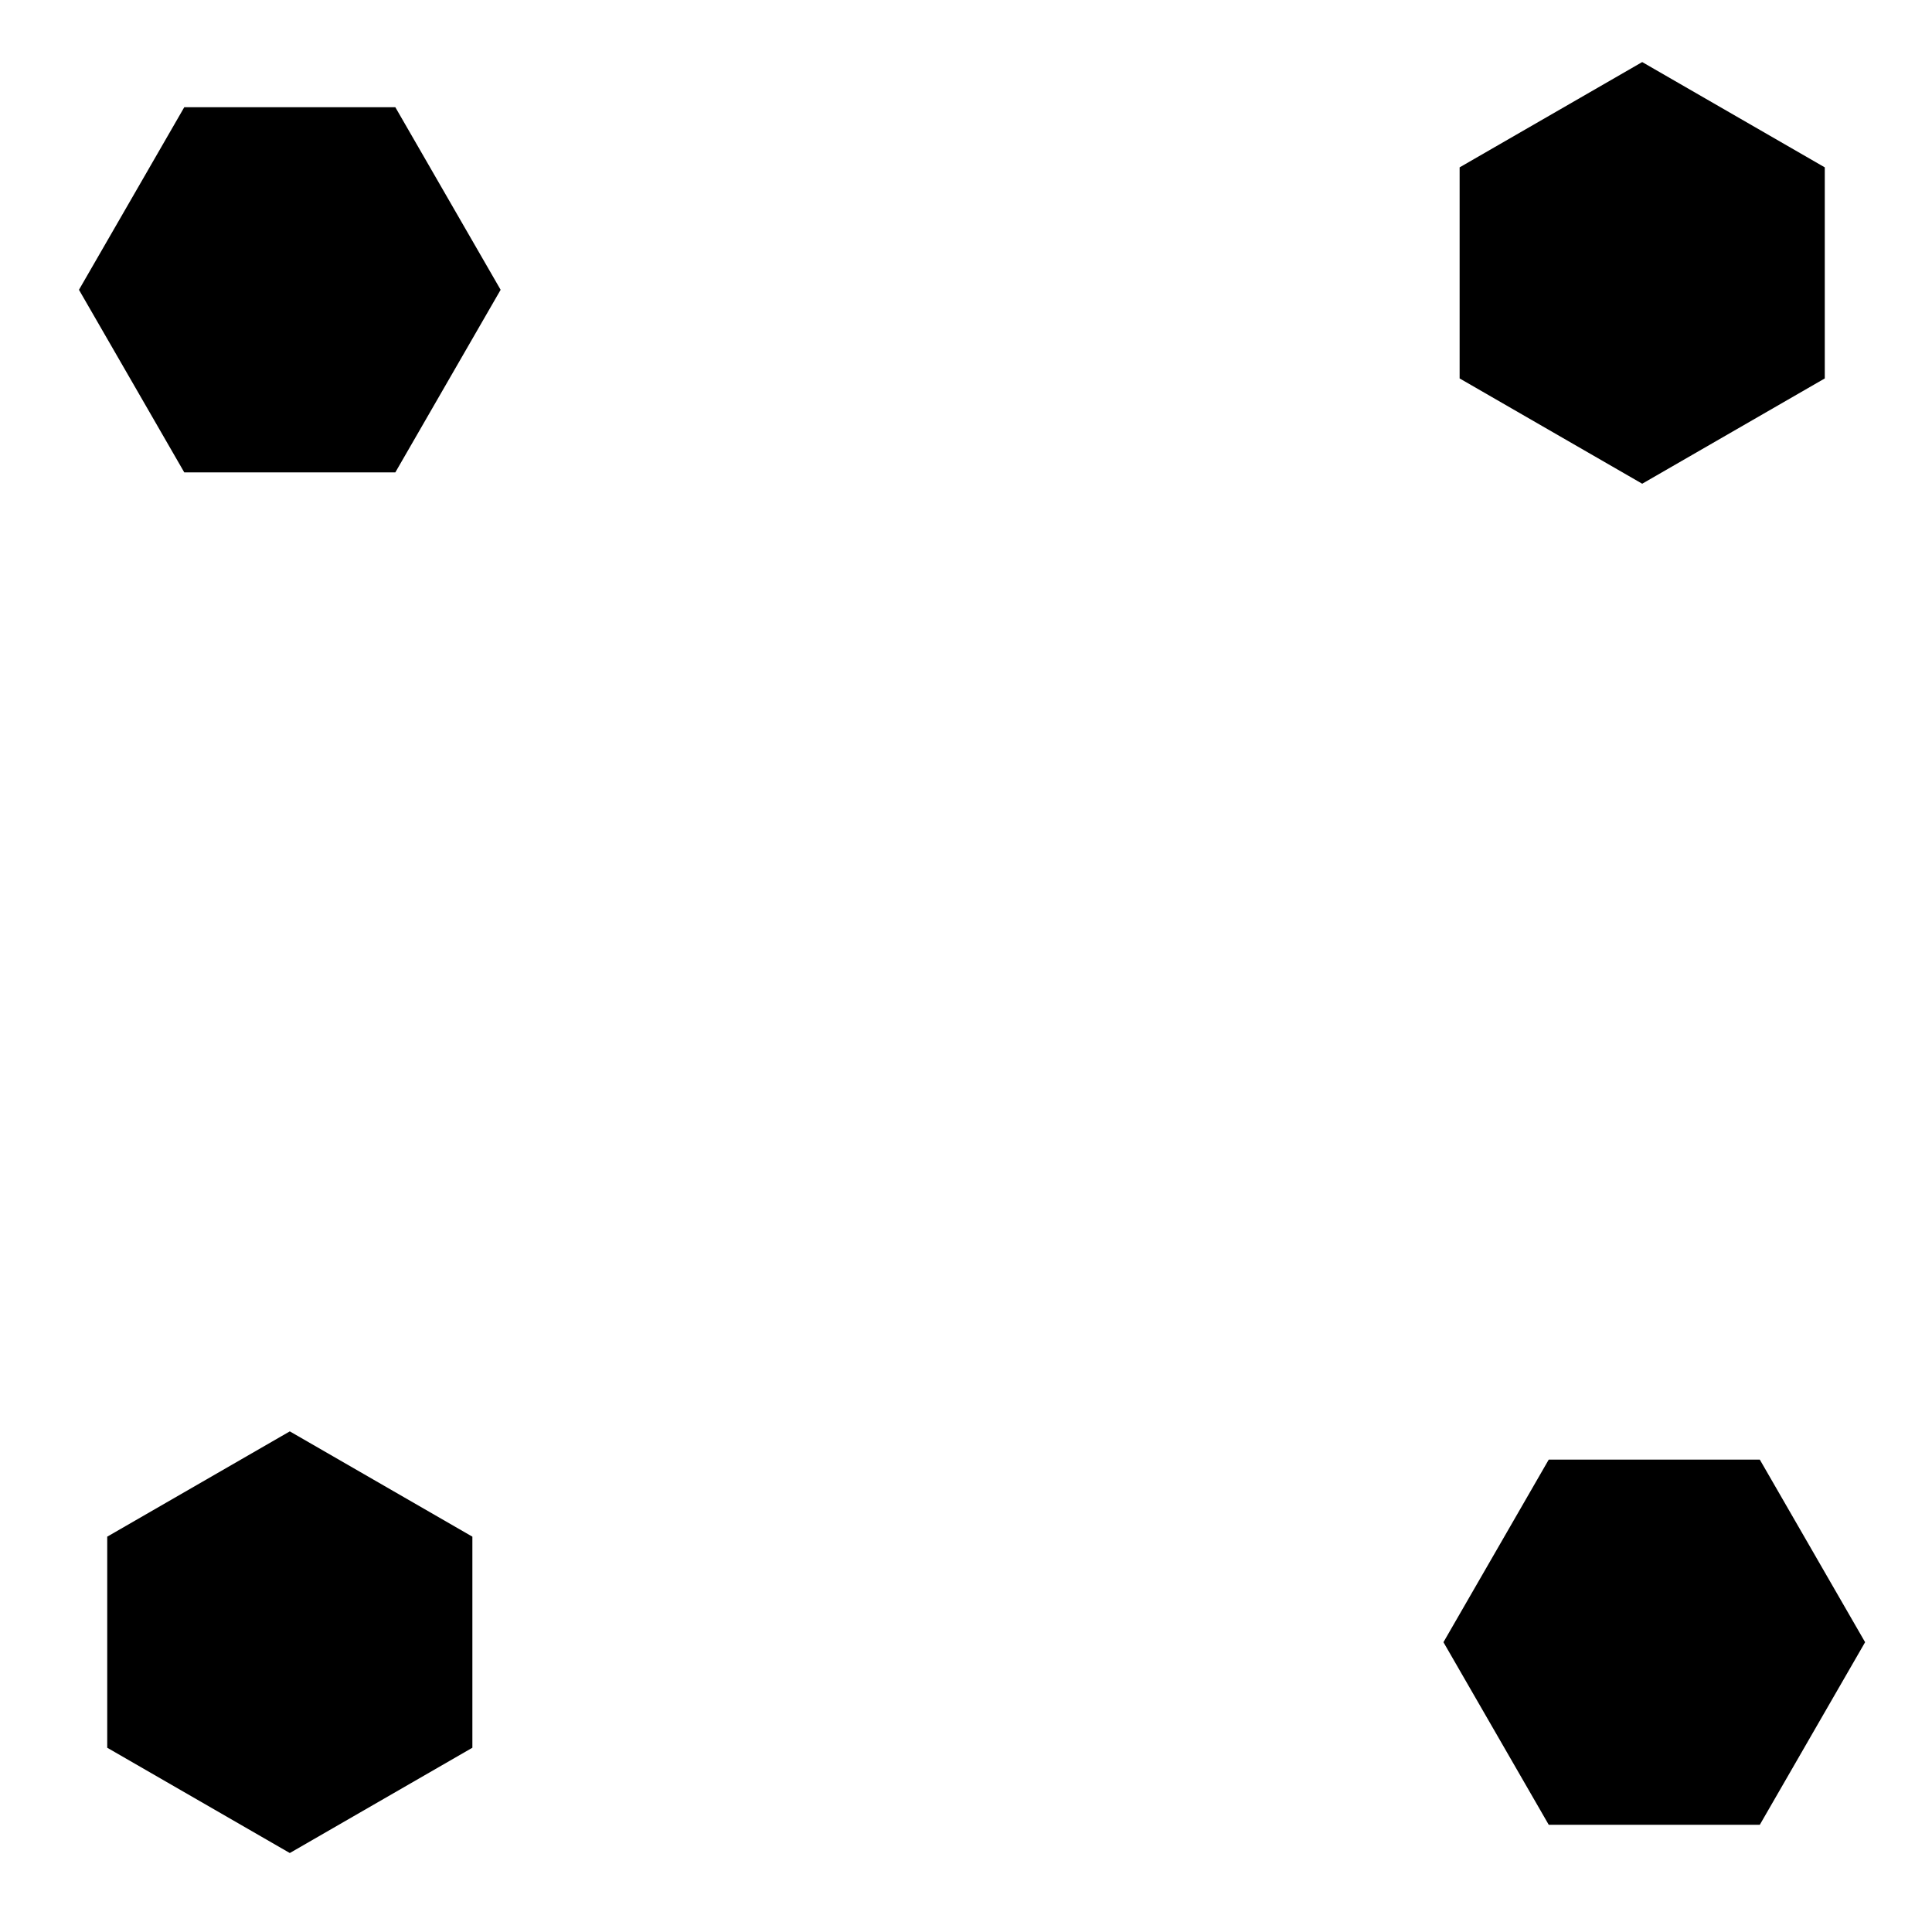
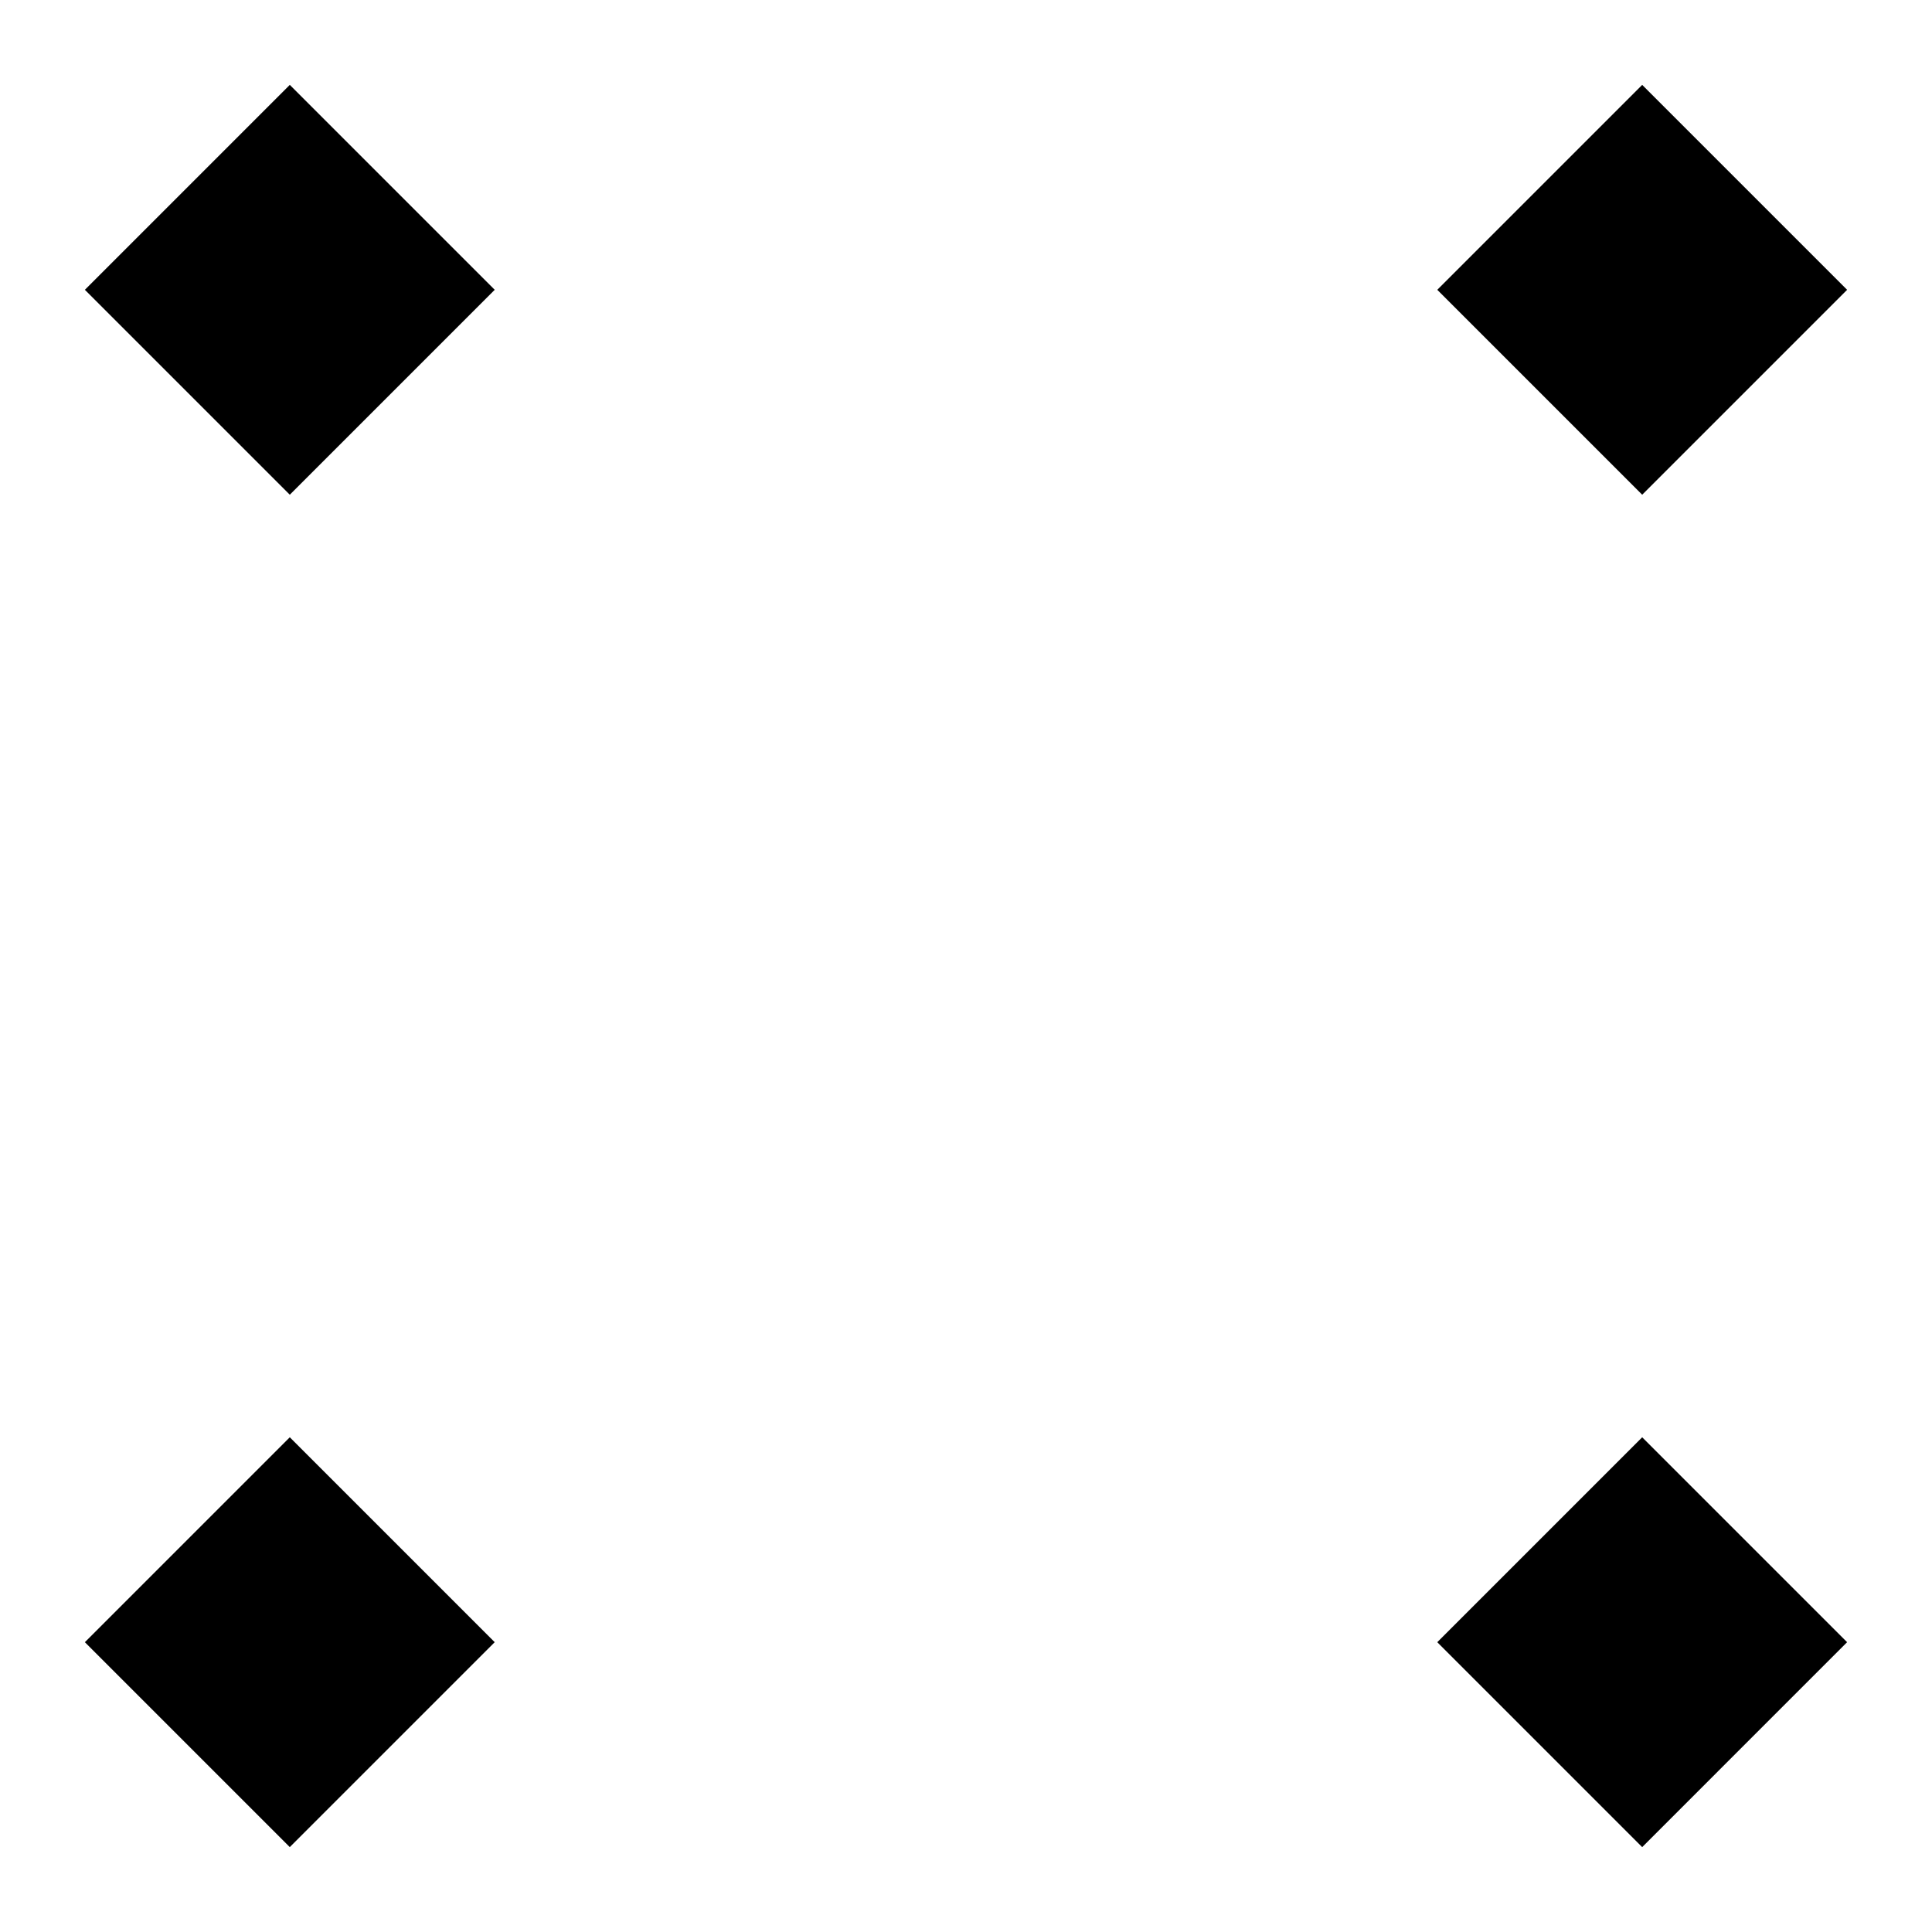
<svg xmlns="http://www.w3.org/2000/svg" version="1.1" id="Calque_1" x="0px" y="0px" viewBox="0 0 800 800" style="enable-background:new 0 0 800 800;" xml:space="preserve">
-   <polygon points="76.3,195.6 32.7,120 76.3,44.4 163.7,44.4 207.3,120 163.7,195.6 " />
-   <polygon points="641.3,755.6 597.7,680 641.3,604.4 728.7,604.4 772.3,680 728.7,755.6 " />
-   <polygon points="755.6,156.7 680,200.3 604.4,156.7 604.4,69.3 680,25.7 755.6,69.3 " />
-   <polygon points="195.6,723.7 120,767.3 44.4,723.7 44.4,636.3 120,592.7 195.6,636.3 " />
+   <g>
+     <rect x="60" y="60" transform="matrix(0.7071 -0.7071 0.7071 0.7071 -49.7056 120)" width="120" height="120" />
+   </g>
+   <g>
+     <rect x="620" y="620" transform="matrix(0.7071 -0.7071 0.7071 0.7071 -281.6652 680)" width="120" height="120" />
+   </g>
+   <g>
+     <rect x="620" y="60" transform="matrix(0.7071 -0.7071 0.7071 0.7071 114.3147 515.9799)" width="120" height="120" />
+   </g>
+   <g>
+     <rect x="60" y="620" transform="matrix(0.7071 -0.7071 0.7071 0.7071 -445.6856 284.0204)" width="120" height="120" />
+   </g>
</svg>
